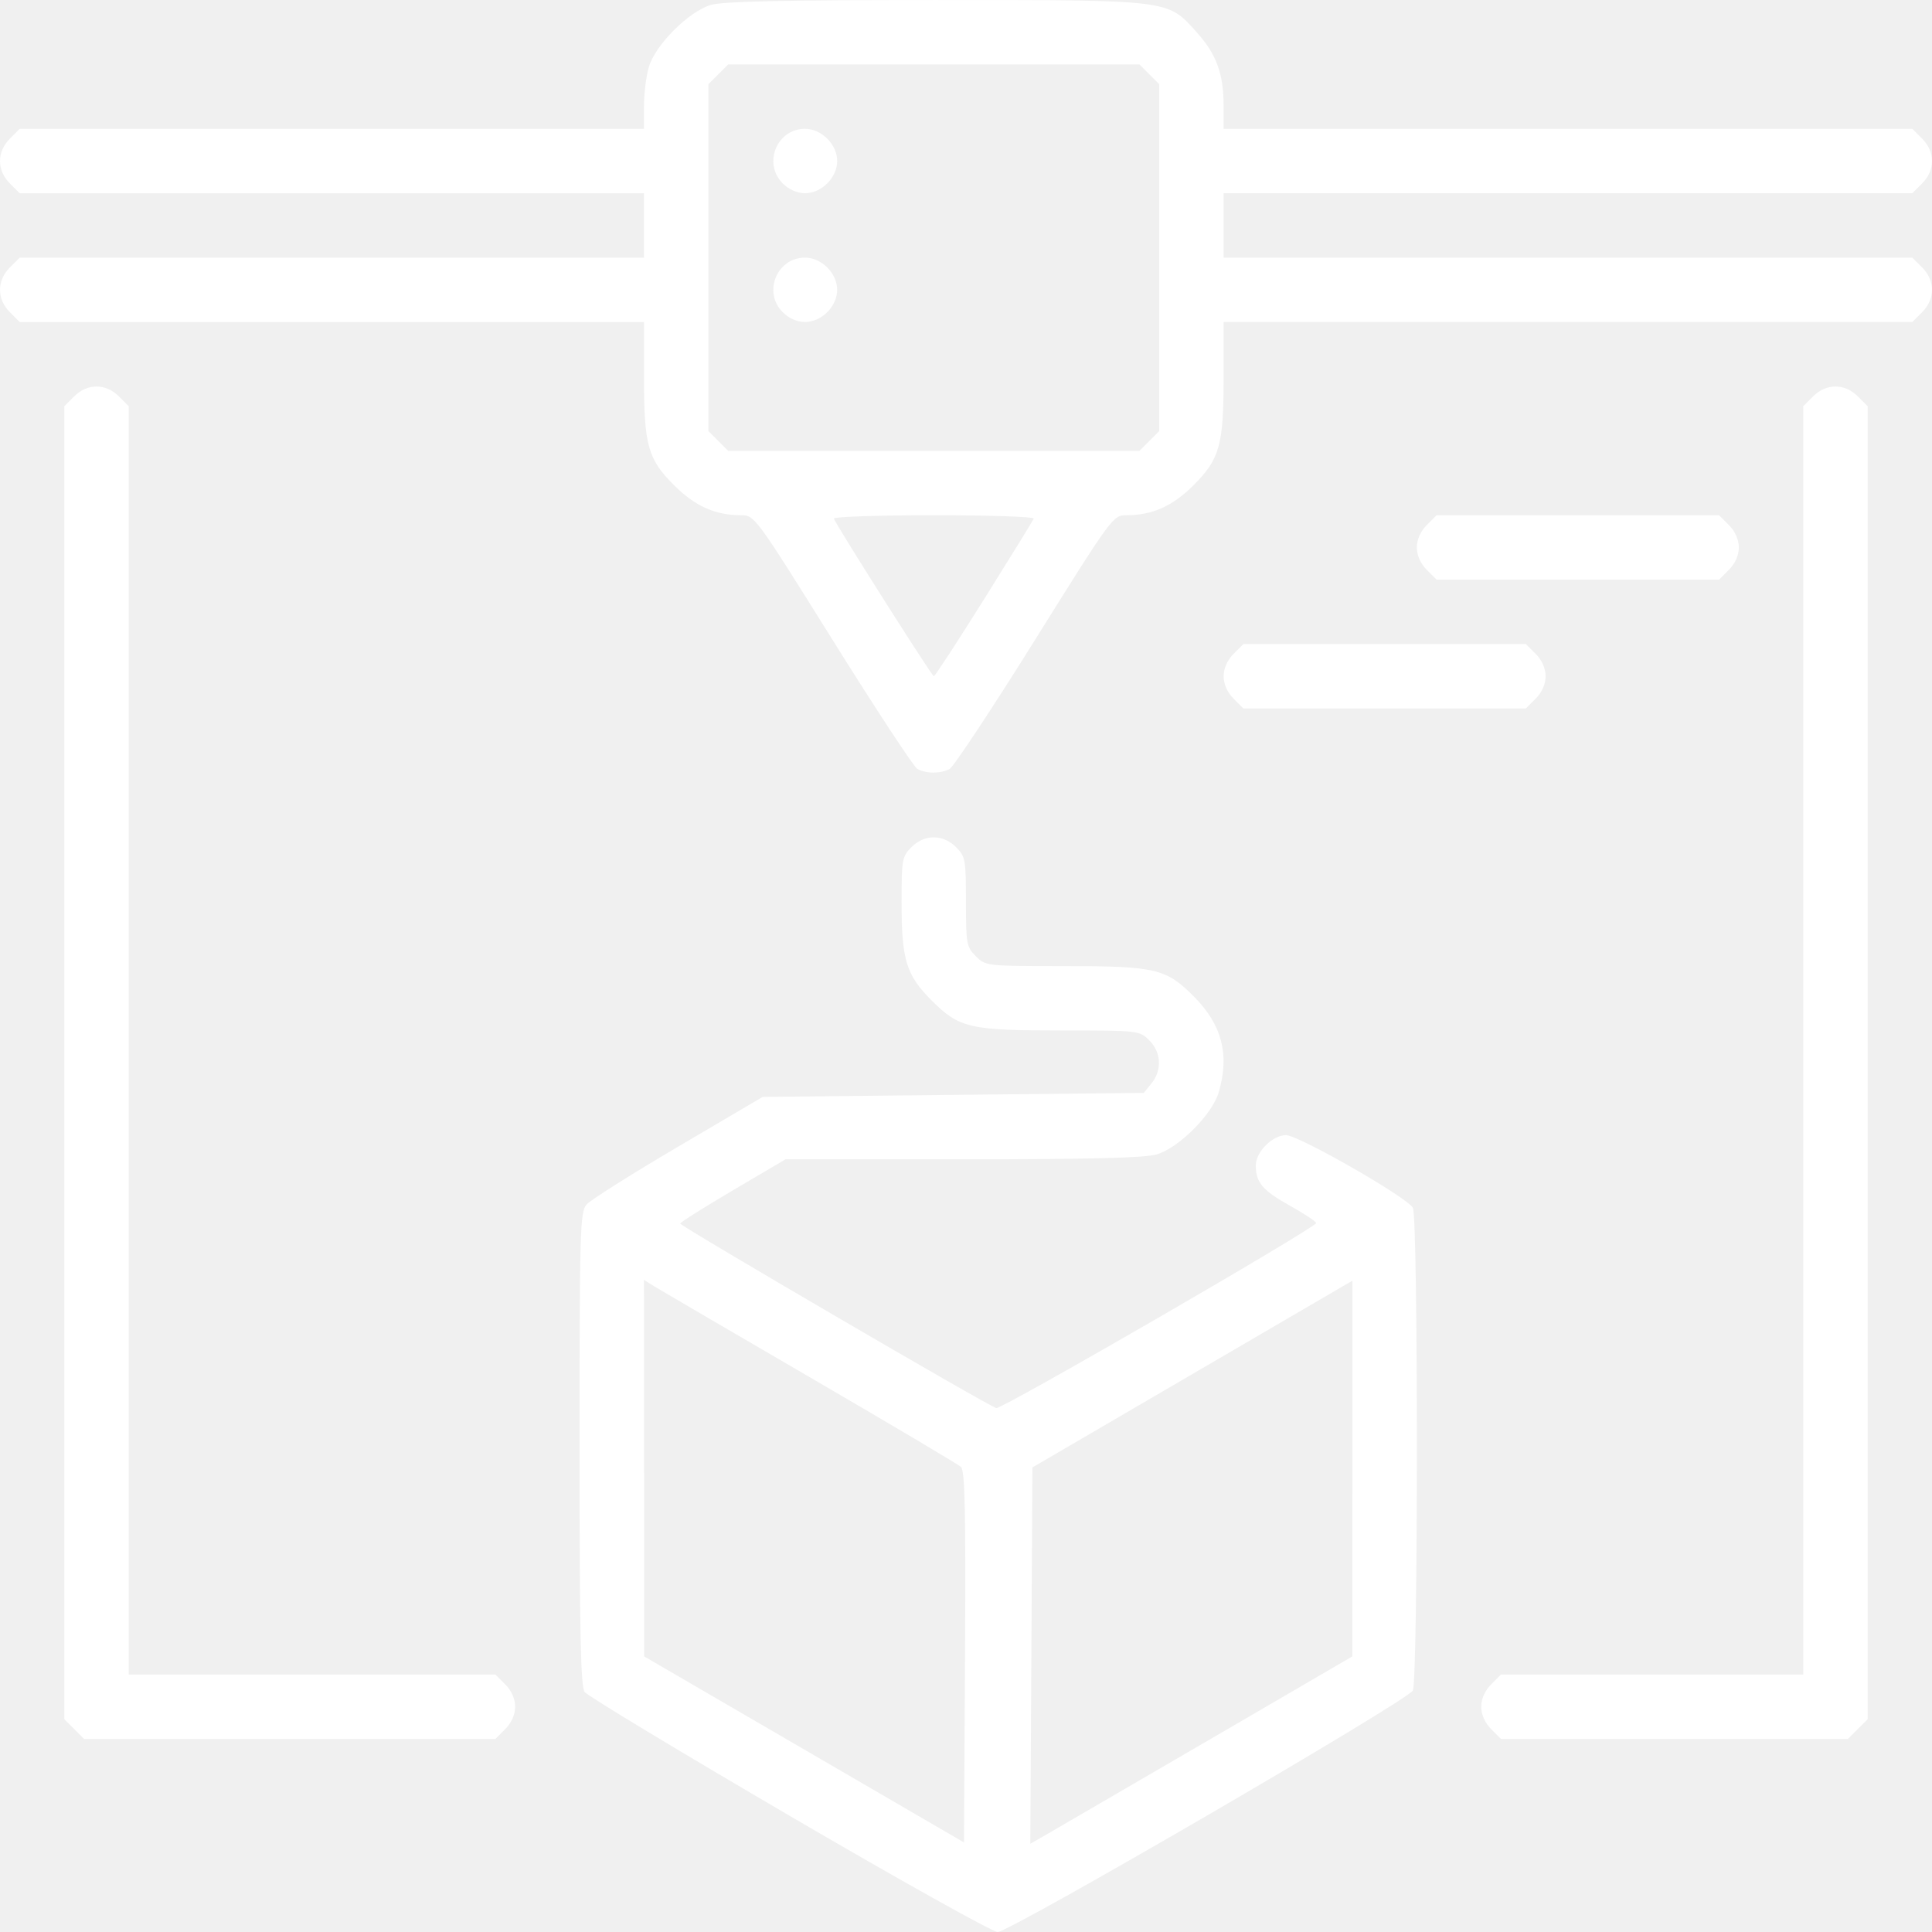
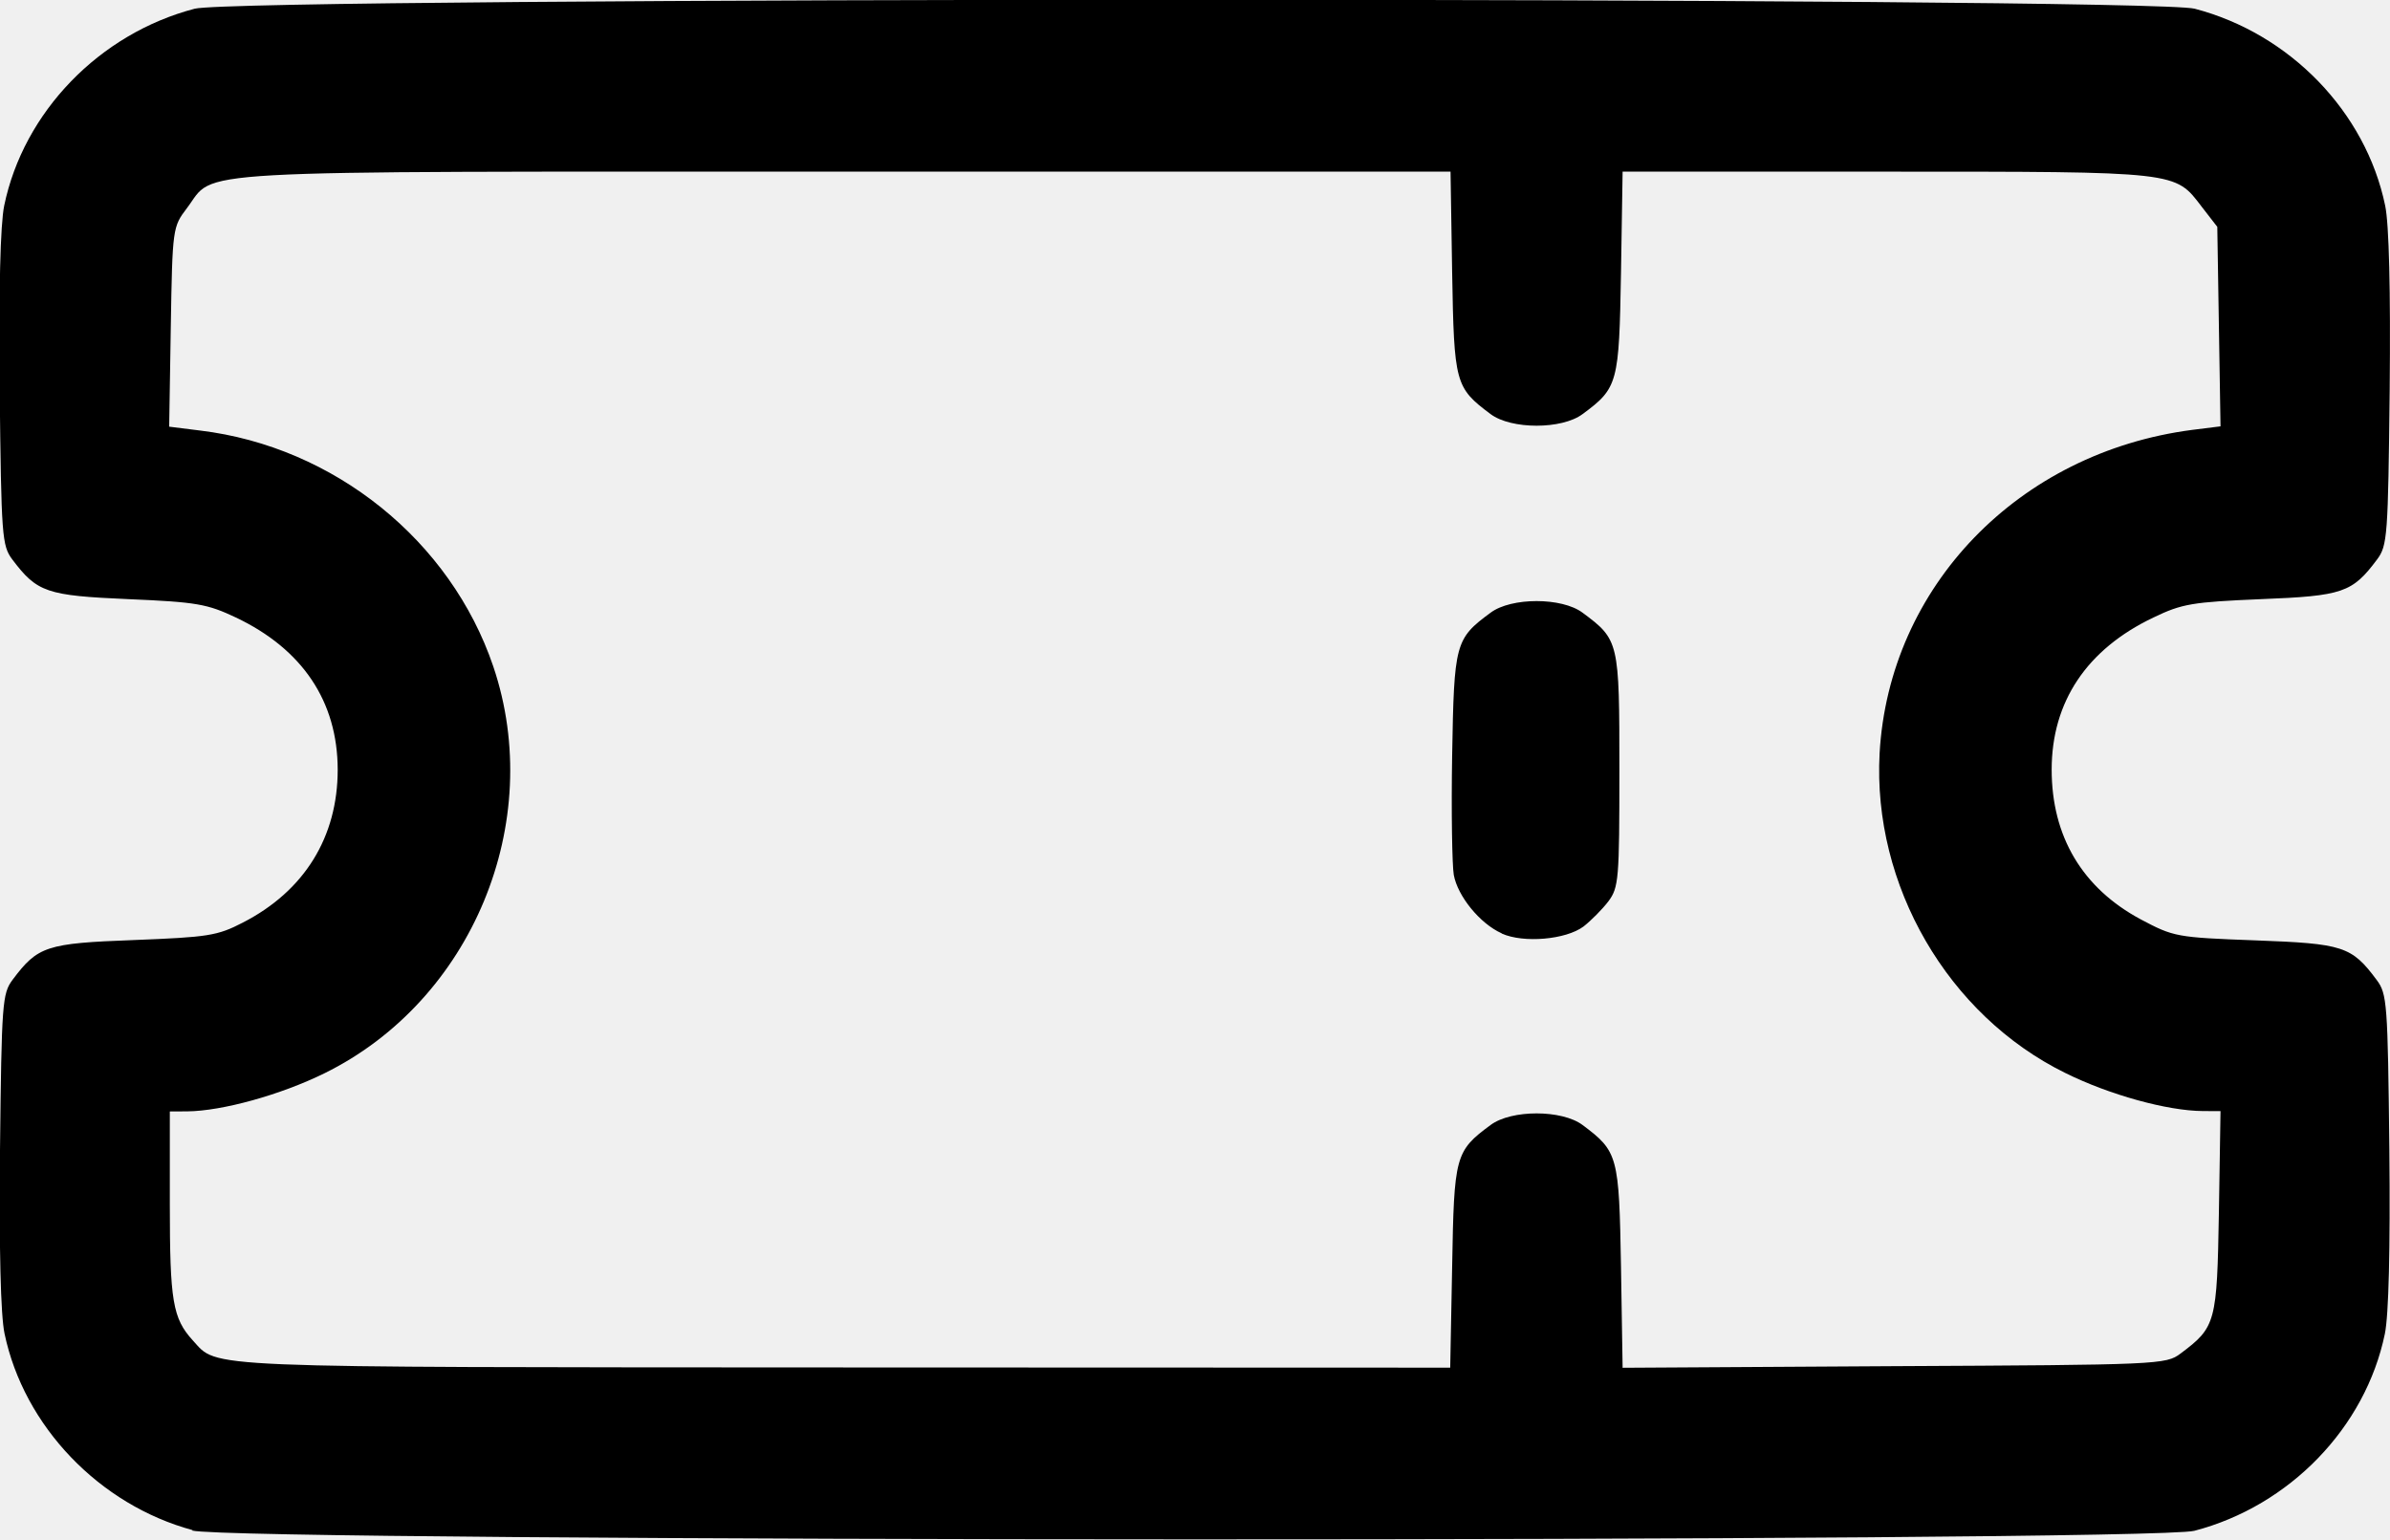
- <svg xmlns="http://www.w3.org/2000/svg" width="126.99mm" height="126.988mm" viewBox="0 0 126.99 126.988" version="1.1" id="svg1" xml:space="preserve">
+ <svg xmlns="http://www.w3.org/2000/svg" width="7.403mm" height="4.768mm" viewBox="0 0 7.403 4.768" version="1.1" id="svg1" xml:space="preserve">
  <defs id="defs1" />
-   <g id="layer1" transform="translate(-51.39618,-84.26932)">
-     <path style="fill:#ffffff" d="m 103.251,203.592 c -7.202,-4.209 -13.245,-7.858 -13.428,-8.109 -0.258,-0.353 -0.333,-3.93 -0.333,-15.985 0,-14.413 0.033,-15.569 0.463,-16.06 0.255,-0.291 2.963,-2.001 6.019,-3.8 l 5.556,-3.27 12.525,-0.132 12.525,-0.132 0.506,-0.625 c 0.704,-0.87 0.644,-2.039 -0.144,-2.827 -0.644,-0.644 -0.689,-0.649 -5.724,-0.649 -6.088,0 -6.765,-0.156 -8.585,-1.975 -1.672,-1.672 -1.975,-2.666 -1.975,-6.468 0,-2.788 0.037,-2.995 0.649,-3.607 0.859,-0.859 2.075,-0.859 2.934,0 0.611,0.611 0.649,0.821 0.649,3.584 0,2.763 0.038,2.972 0.649,3.584 0.644,0.644 0.689,0.649 5.724,0.649 6.088,0 6.765,0.156 8.585,1.975 1.87,1.87 2.387,3.847 1.654,6.328 -0.429,1.453 -2.621,3.645 -4.075,4.075 -0.783,0.231 -4.366,0.322 -12.743,0.322 h -11.654 l -3.463,2.041 c -1.904,1.123 -3.461,2.105 -3.459,2.183 0.004,0.171 20.288,12.014 20.775,12.129 0.365,0.086 21.026,-11.865 21.026,-12.162 0,-0.097 -0.772,-0.608 -1.716,-1.136 -1.814,-1.015 -2.252,-1.53 -2.252,-2.652 0,-0.888 1.1,-1.99 1.987,-1.99 0.828,0 7.973,4.093 8.339,4.776 0.352,0.657 0.347,31.073 -0.005,31.731 -0.364,0.68 -26.509,15.883 -27.29,15.868 -0.344,-0.007 -6.519,-3.456 -13.721,-7.665 z m 11.312,-22.901 c -0.183,-0.169 -4.679,-2.837 -9.991,-5.928 -5.312,-3.091 -9.925,-5.789 -10.253,-5.994 l -0.595,-0.374 0.007,12.375 0.007,12.375 10.51,6.114 10.51,6.114 0.069,-12.187 c 0.054,-9.534 -0.004,-12.254 -0.265,-12.495 z m 16.414,17.878 9.308,-5.424 0.003,-12.349 0.003,-12.349 -10.517,6.138 -10.517,6.138 -0.069,12.369 -0.069,12.369 1.275,-0.734 c 0.701,-0.404 5.463,-3.175 10.583,-6.158 z m -74.703,-0.649 -0.649,-0.649 v -43.151 -43.151 l 0.649,-0.649 c 0.859,-0.859 2.075,-0.859 2.934,0 l 0.649,0.649 v 41.684 41.684 h 12.051 12.051 l 0.649,0.649 c 0.409,0.409 0.649,0.952 0.649,1.467 0,0.516 -0.24,1.058 -0.649,1.467 l -0.649,0.649 h -13.518 -13.518 z m 93.133,0 c -0.409,-0.409 -0.649,-0.952 -0.649,-1.467 0,-0.516 0.24,-1.058 0.649,-1.467 l 0.649,-0.649 h 9.934 9.934 v -41.684 -41.684 l 0.649,-0.649 c 0.859,-0.859 2.075,-0.859 2.934,0 l 0.649,0.649 v 43.151 43.151 l -0.649,0.649 -0.649,0.649 H 161.458 150.057 Z M 111.685,134.803 c -0.236,-0.138 -2.735,-3.944 -5.555,-8.459 -5.087,-8.145 -5.133,-8.208 -6.023,-8.208 -1.696,0 -3.028,-0.597 -4.407,-1.975 -1.725,-1.725 -1.975,-2.628 -1.975,-7.117 v -3.607 H 73.207 52.69 l -0.649,-0.649 c -0.859,-0.859 -0.859,-2.075 0,-2.934 l 0.649,-0.649 h 20.517 20.517 v -2.117 -2.117 H 73.207 52.69 l -0.649,-0.649 c -0.859,-0.859 -0.859,-2.075 0,-2.934 l 0.649,-0.649 h 20.517 20.517 v -1.491 c 0,-0.82 0.145,-1.981 0.322,-2.58 0.429,-1.453 2.621,-3.645 4.075,-4.075 0.793,-0.234 4.788,-0.322 14.703,-0.322 15.619,0 15.291,-0.04 17.227,2.114 1.307,1.453 1.773,2.732 1.773,4.862 v 1.491 h 22.634 22.634 l 0.649,0.649 c 0.859,0.859 0.859,2.075 0,2.934 l -0.649,0.649 h -22.634 -22.634 v 2.117 2.117 h 22.634 22.634 l 0.649,0.649 c 0.859,0.859 0.859,2.075 0,2.934 l -0.649,0.649 h -22.634 -22.634 v 3.607 c 0,4.49 -0.251,5.392 -1.975,7.117 -1.378,1.378 -2.71,1.975 -4.407,1.975 -0.89,0 -0.936,0.063 -6.026,8.213 -2.821,4.517 -5.343,8.327 -5.604,8.467 -0.597,0.319 -1.57,0.314 -2.128,-0.013 z m 4.399,-11.154 c 1.745,-2.789 3.212,-5.17 3.261,-5.292 0.049,-0.122 -2.908,-0.221 -6.57,-0.221 -3.662,0 -6.619,0.1 -6.57,0.221 0.21,0.526 6.447,10.362 6.57,10.362 0.075,0 1.564,-2.282 3.309,-5.071 z m 10.858,-10.395 0.649,-0.649 V 101.203 89.802 l -0.649,-0.649 -0.649,-0.649 h -13.518 -13.518 l -0.649,0.649 -0.649,0.649 v 11.401 11.401 l 0.649,0.649 0.649,0.649 h 13.518 13.518 z m -24.101,-8.467 c -1.312,-1.312 -0.382,-3.584 1.467,-3.584 0.516,0 1.058,0.24 1.467,0.649 0.409,0.409 0.649,0.952 0.649,1.467 0,0.516 -0.24,1.058 -0.649,1.467 -0.409,0.409 -0.952,0.649 -1.467,0.649 -0.516,0 -1.058,-0.24 -1.467,-0.649 z m 0,-8.467 c -1.312,-1.312 -0.382,-3.584 1.467,-3.584 1.088,0 2.117,1.029 2.117,2.117 0,1.088 -1.029,2.117 -2.117,2.117 -0.516,0 -1.058,-0.24 -1.467,-0.649 z m 29.633,33.867 c -0.409,-0.409 -0.649,-0.952 -0.649,-1.467 0,-0.516 0.24,-1.058 0.649,-1.467 l 0.649,-0.649 h 9.284 9.284 l 0.649,0.649 c 0.409,0.409 0.649,0.952 0.649,1.467 0,0.516 -0.24,1.058 -0.649,1.467 l -0.649,0.649 h -9.284 -9.284 z m 12.7,-8.467 c -0.409,-0.409 -0.649,-0.952 -0.649,-1.467 0,-0.515 0.24,-1.058 0.649,-1.467 l 0.649,-0.649 h 9.284 9.284 l 0.649,0.649 c 0.409,0.409 0.649,0.952 0.649,1.467 0,0.516 -0.24,1.058 -0.649,1.467 l -0.649,0.649 h -9.284 -9.284 z" id="path1" />
+   <g id="layer1" transform="translate(-85.72997,-144.606)">
+     <path style="fill:#000000" d="m 86.327,149.346 c -0.289,-0.078 -0.523,-0.322 -0.583,-0.609 -0.012,-0.057 -0.017,-0.261 -0.014,-0.57 0.005,-0.455 0.007,-0.483 0.039,-0.526 0.078,-0.104 0.104,-0.113 0.376,-0.123 0.229,-0.009 0.258,-0.013 0.337,-0.054 0.191,-0.098 0.294,-0.265 0.294,-0.474 -3.97e-4,-0.211 -0.109,-0.373 -0.315,-0.471 -0.089,-0.042 -0.121,-0.048 -0.333,-0.057 -0.254,-0.011 -0.283,-0.021 -0.36,-0.123 -0.032,-0.043 -0.034,-0.071 -0.039,-0.526 -0.003,-0.309 0.002,-0.512 0.014,-0.57 0.06,-0.29 0.295,-0.533 0.59,-0.61 0.143,-0.037 6.052,-0.037 6.195,0 0.295,0.077 0.53,0.32 0.59,0.61 0.012,0.057 0.017,0.261 0.014,0.57 -0.005,0.455 -0.007,0.483 -0.039,0.526 -0.077,0.103 -0.106,0.113 -0.36,0.123 -0.212,0.009 -0.244,0.014 -0.333,0.057 -0.206,0.098 -0.315,0.261 -0.315,0.471 0,0.207 0.095,0.367 0.276,0.464 0.102,0.054 0.11,0.056 0.355,0.065 0.272,0.01 0.298,0.018 0.376,0.123 0.032,0.043 0.034,0.071 0.039,0.526 0.003,0.309 -0.002,0.512 -0.014,0.57 -0.06,0.29 -0.295,0.533 -0.59,0.61 -0.138,0.036 -6.068,0.035 -6.202,-8.3e-4 z m 3.901,-0.817 c 0.006,-0.342 0.009,-0.357 0.119,-0.438 0.064,-0.048 0.221,-0.048 0.285,0 0.11,0.082 0.113,0.096 0.119,0.439 l 0.005,0.313 0.841,-0.005 c 0.82,-0.004 0.842,-0.005 0.887,-0.039 0.11,-0.082 0.113,-0.096 0.119,-0.438 l 0.005,-0.313 -0.055,-2.9e-4 c -0.109,-5.7e-4 -0.289,-0.05 -0.426,-0.118 -0.364,-0.179 -0.597,-0.582 -0.575,-0.99 0.029,-0.516 0.43,-0.932 0.968,-1.002 l 0.088,-0.011 -0.005,-0.309 -0.005,-0.309 -0.048,-0.062 c -0.084,-0.11 -0.068,-0.109 -0.976,-0.109 h -0.818 l -0.005,0.313 c -0.006,0.342 -0.009,0.357 -0.119,0.438 -0.064,0.048 -0.221,0.048 -0.285,0 -0.11,-0.082 -0.113,-0.096 -0.119,-0.438 l -0.005,-0.313 h -1.878 c -2.09,0 -1.944,-0.008 -2.036,0.113 -0.044,0.058 -0.045,0.061 -0.05,0.368 l -0.005,0.309 0.096,0.012 c 0.415,0.05 0.776,0.341 0.908,0.731 0.163,0.483 -0.066,1.035 -0.523,1.26 -0.136,0.067 -0.317,0.117 -0.425,0.118 l -0.054,2.9e-4 v 0.288 c 0,0.299 0.009,0.353 0.071,0.421 0.08,0.087 -0.003,0.083 2.015,0.084 l 1.88,6.5e-4 z m 0.153,-1.032 c -0.067,-0.03 -0.136,-0.115 -0.148,-0.181 -0.005,-0.029 -0.008,-0.196 -0.005,-0.37 0.006,-0.347 0.009,-0.361 0.119,-0.442 0.064,-0.048 0.221,-0.048 0.285,0 0.113,0.084 0.114,0.089 0.114,0.487 0,0.339 -0.002,0.364 -0.034,0.407 -0.019,0.025 -0.054,0.06 -0.077,0.078 -0.055,0.041 -0.186,0.052 -0.253,0.022 z" id="path1" />
  </g>
</svg>
